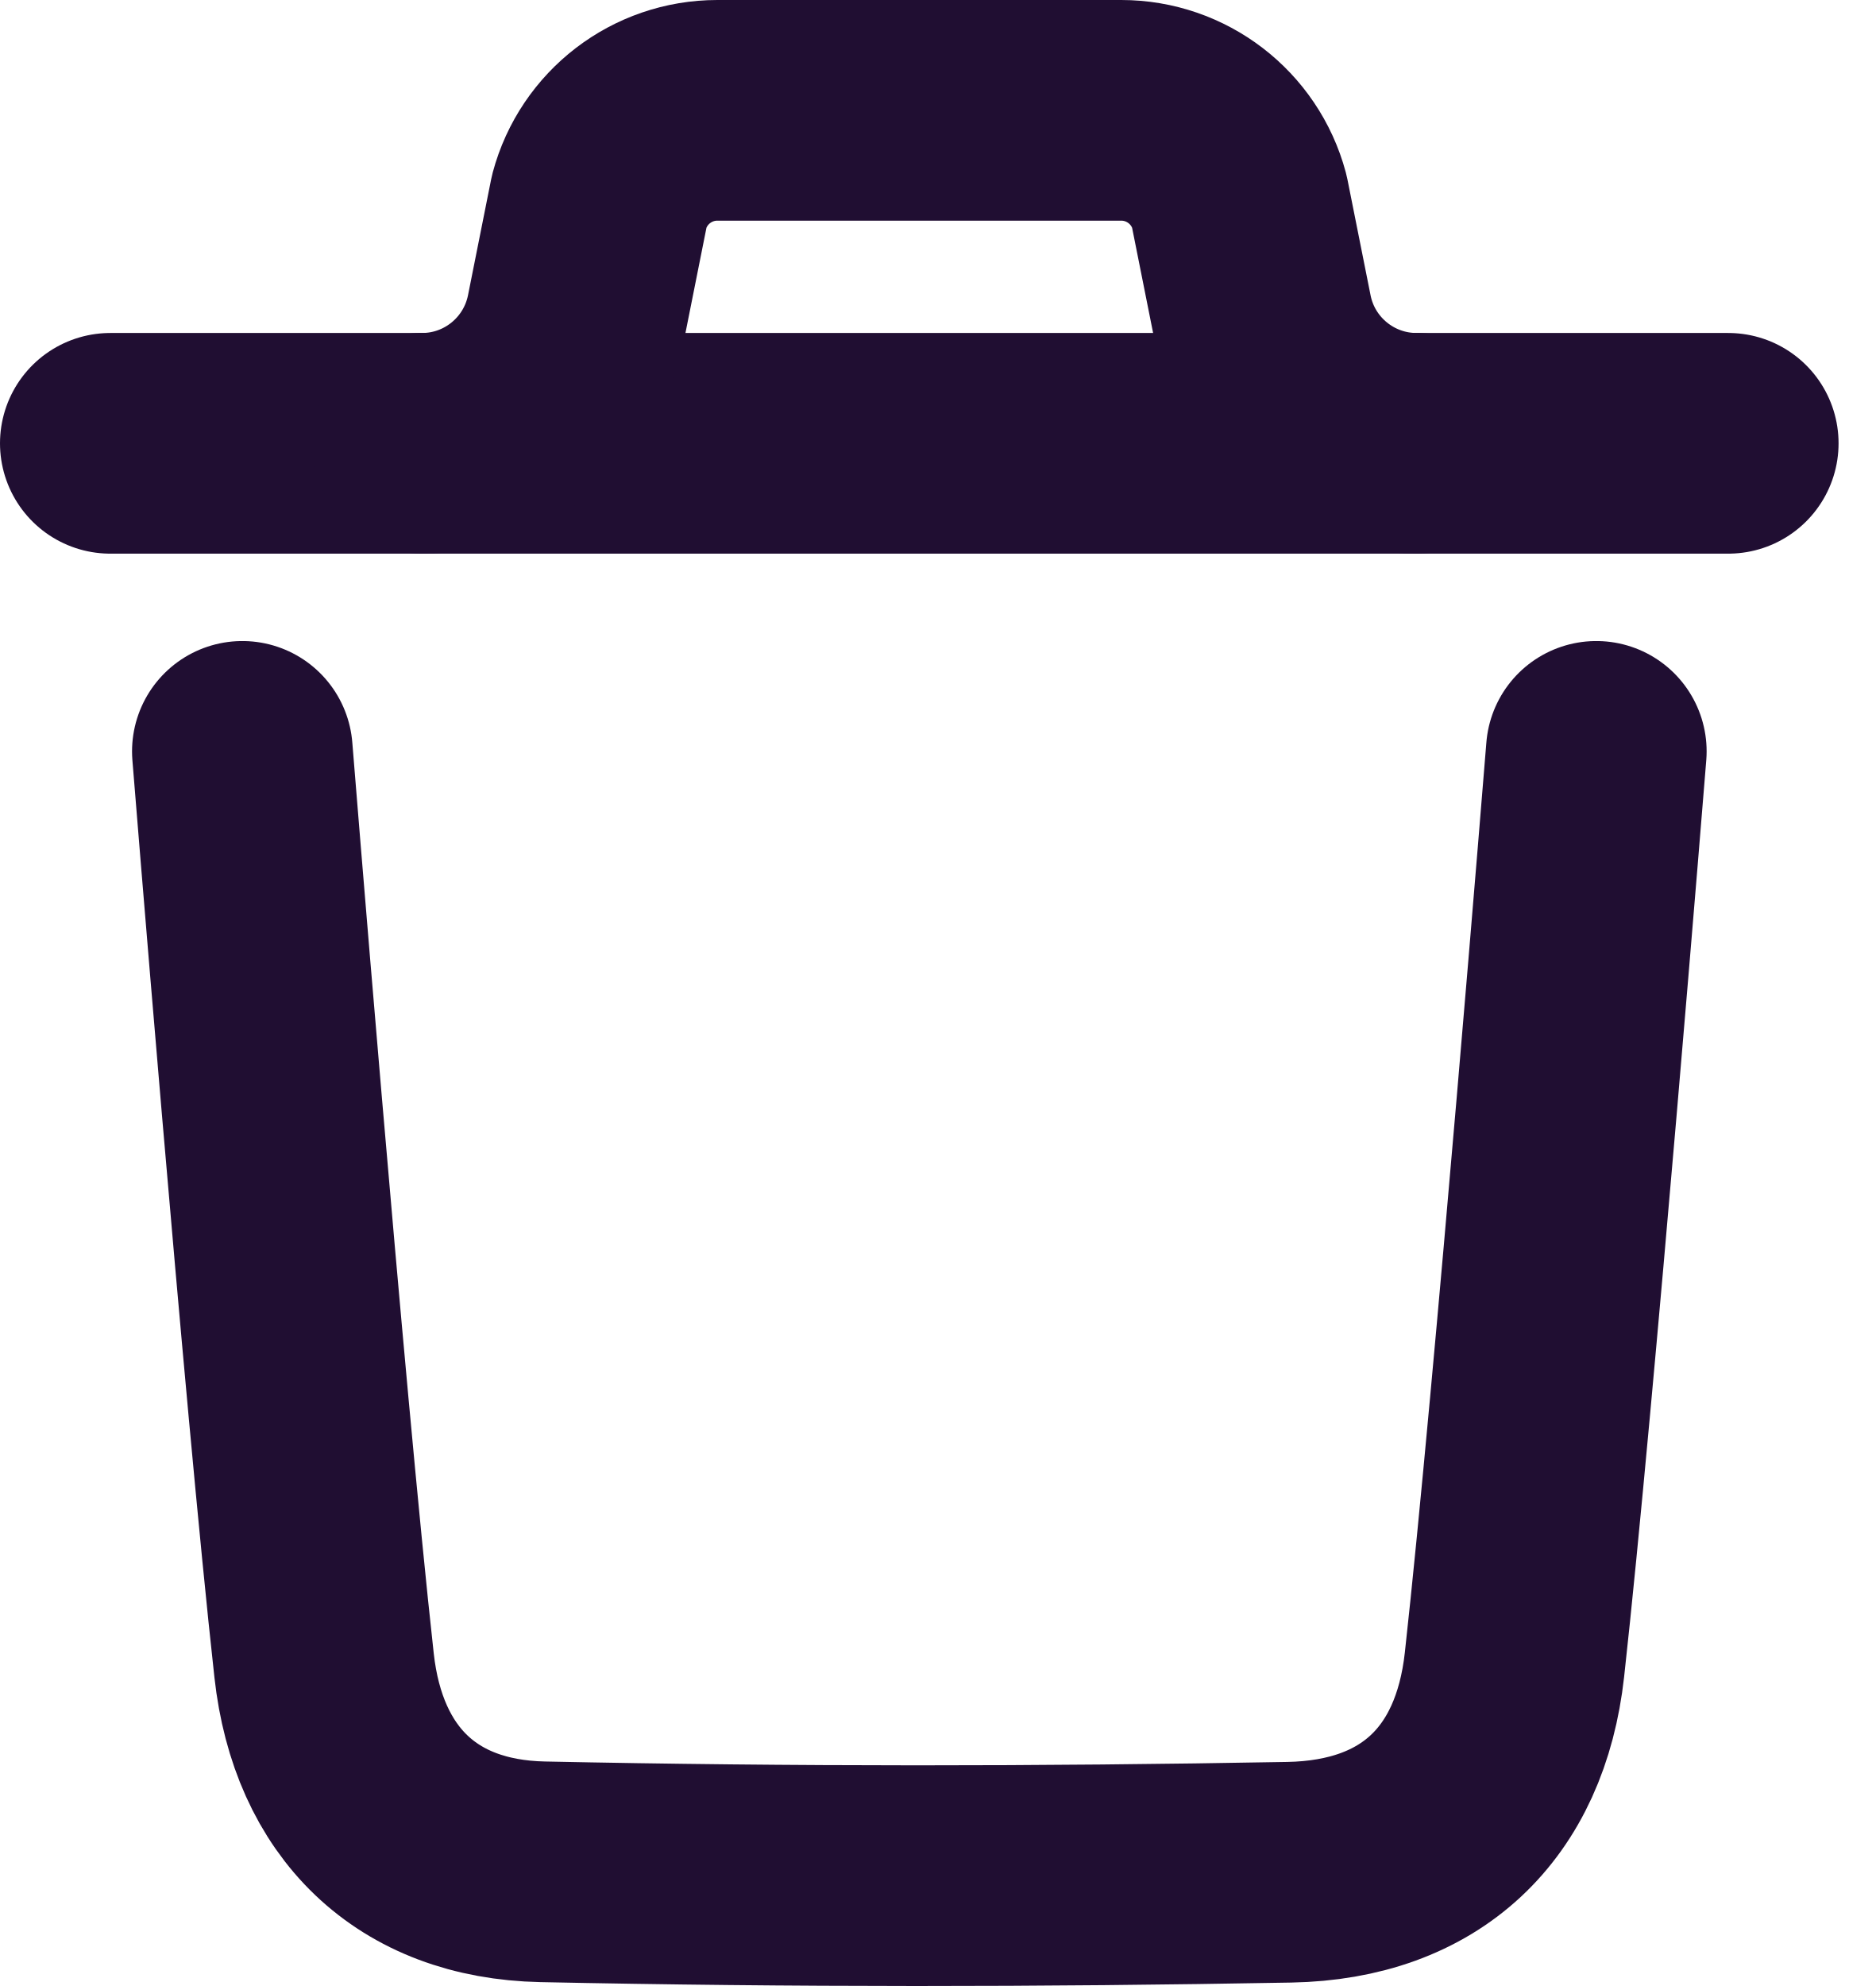
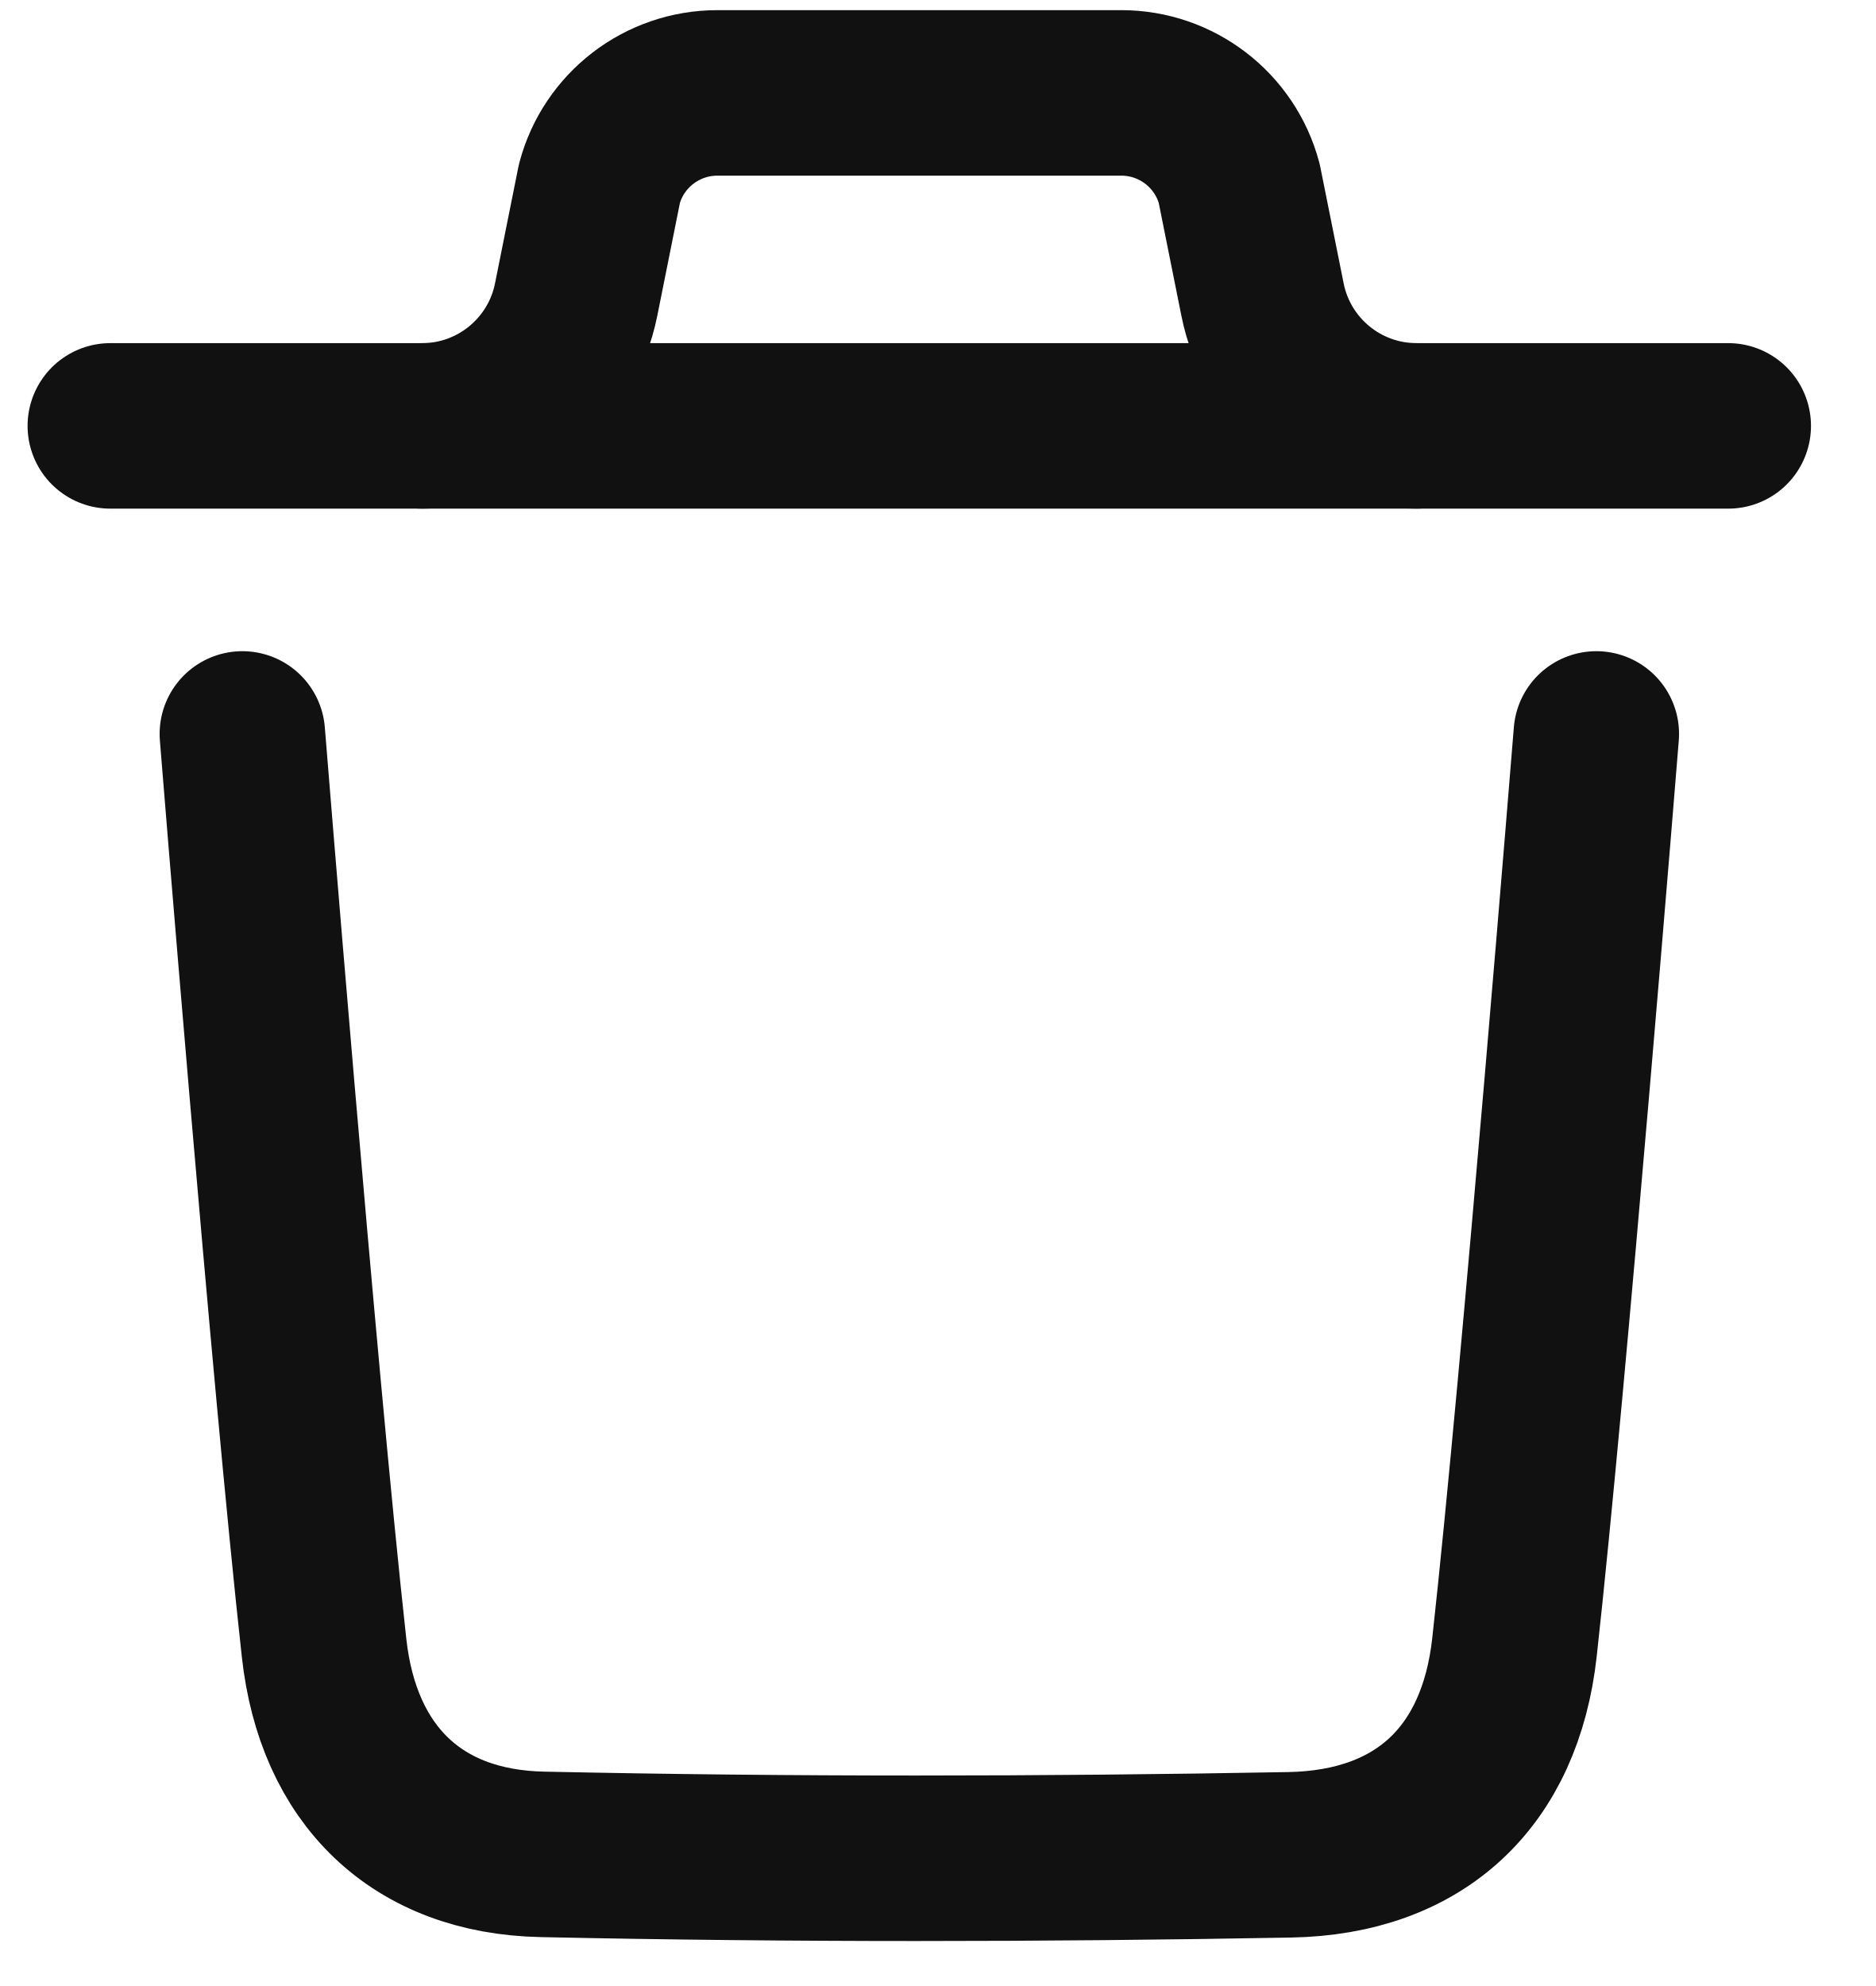
<svg xmlns="http://www.w3.org/2000/svg" width="17" height="18" viewBox="0 0 17 18" fill="none">
-   <path d="M14.471 6.81C14.471 6.81 14.001 12.635 13.729 15.089C13.599 16.261 12.875 16.947 11.689 16.969C9.433 17.01 7.174 17.012 4.918 16.965C3.777 16.941 3.065 16.246 2.938 15.095C2.664 12.619 2.197 6.81 2.197 6.81" stroke="#200E32" stroke-width="2" stroke-linecap="round" stroke-linejoin="round" />
-   <path d="M15.667 4.018H1" stroke="#200E32" stroke-width="2" stroke-linecap="round" stroke-linejoin="round" />
-   <path d="M12.841 4.018C12.162 4.018 11.577 3.538 11.444 2.873L11.234 1.821C11.104 1.336 10.665 1 10.164 1H6.503C6.002 1 5.563 1.336 5.433 1.821L5.223 2.873C5.089 3.538 4.505 4.018 3.826 4.018" stroke="#200E32" stroke-width="2" stroke-linecap="round" stroke-linejoin="round" />
+   <path d="M14.471 6.652C14.471 6.652 14.001 12.477 13.729 14.931C13.599 16.103 12.875 16.79 11.689 16.811C9.433 16.852 7.174 16.855 4.918 16.807C3.777 16.784 3.065 16.088 2.938 14.937C2.664 12.462 2.197 6.652 2.197 6.652" stroke="#111111" stroke-width="1.5" stroke-linecap="round" stroke-linejoin="round" />
+   <path d="M15.667 3.86H1" stroke="#111111" stroke-width="1.5" stroke-linecap="round" stroke-linejoin="round" />
+   <path d="M12.841 3.86C12.162 3.86 11.578 3.38 11.445 2.715L11.234 1.663C11.105 1.178 10.665 0.842 10.165 0.842H6.503C6.003 0.842 5.563 1.178 5.434 1.663L5.223 2.715C5.09 3.38 4.505 3.86 3.827 3.86" stroke="#111111" stroke-width="1.5" stroke-linecap="round" stroke-linejoin="round" />
</svg>
